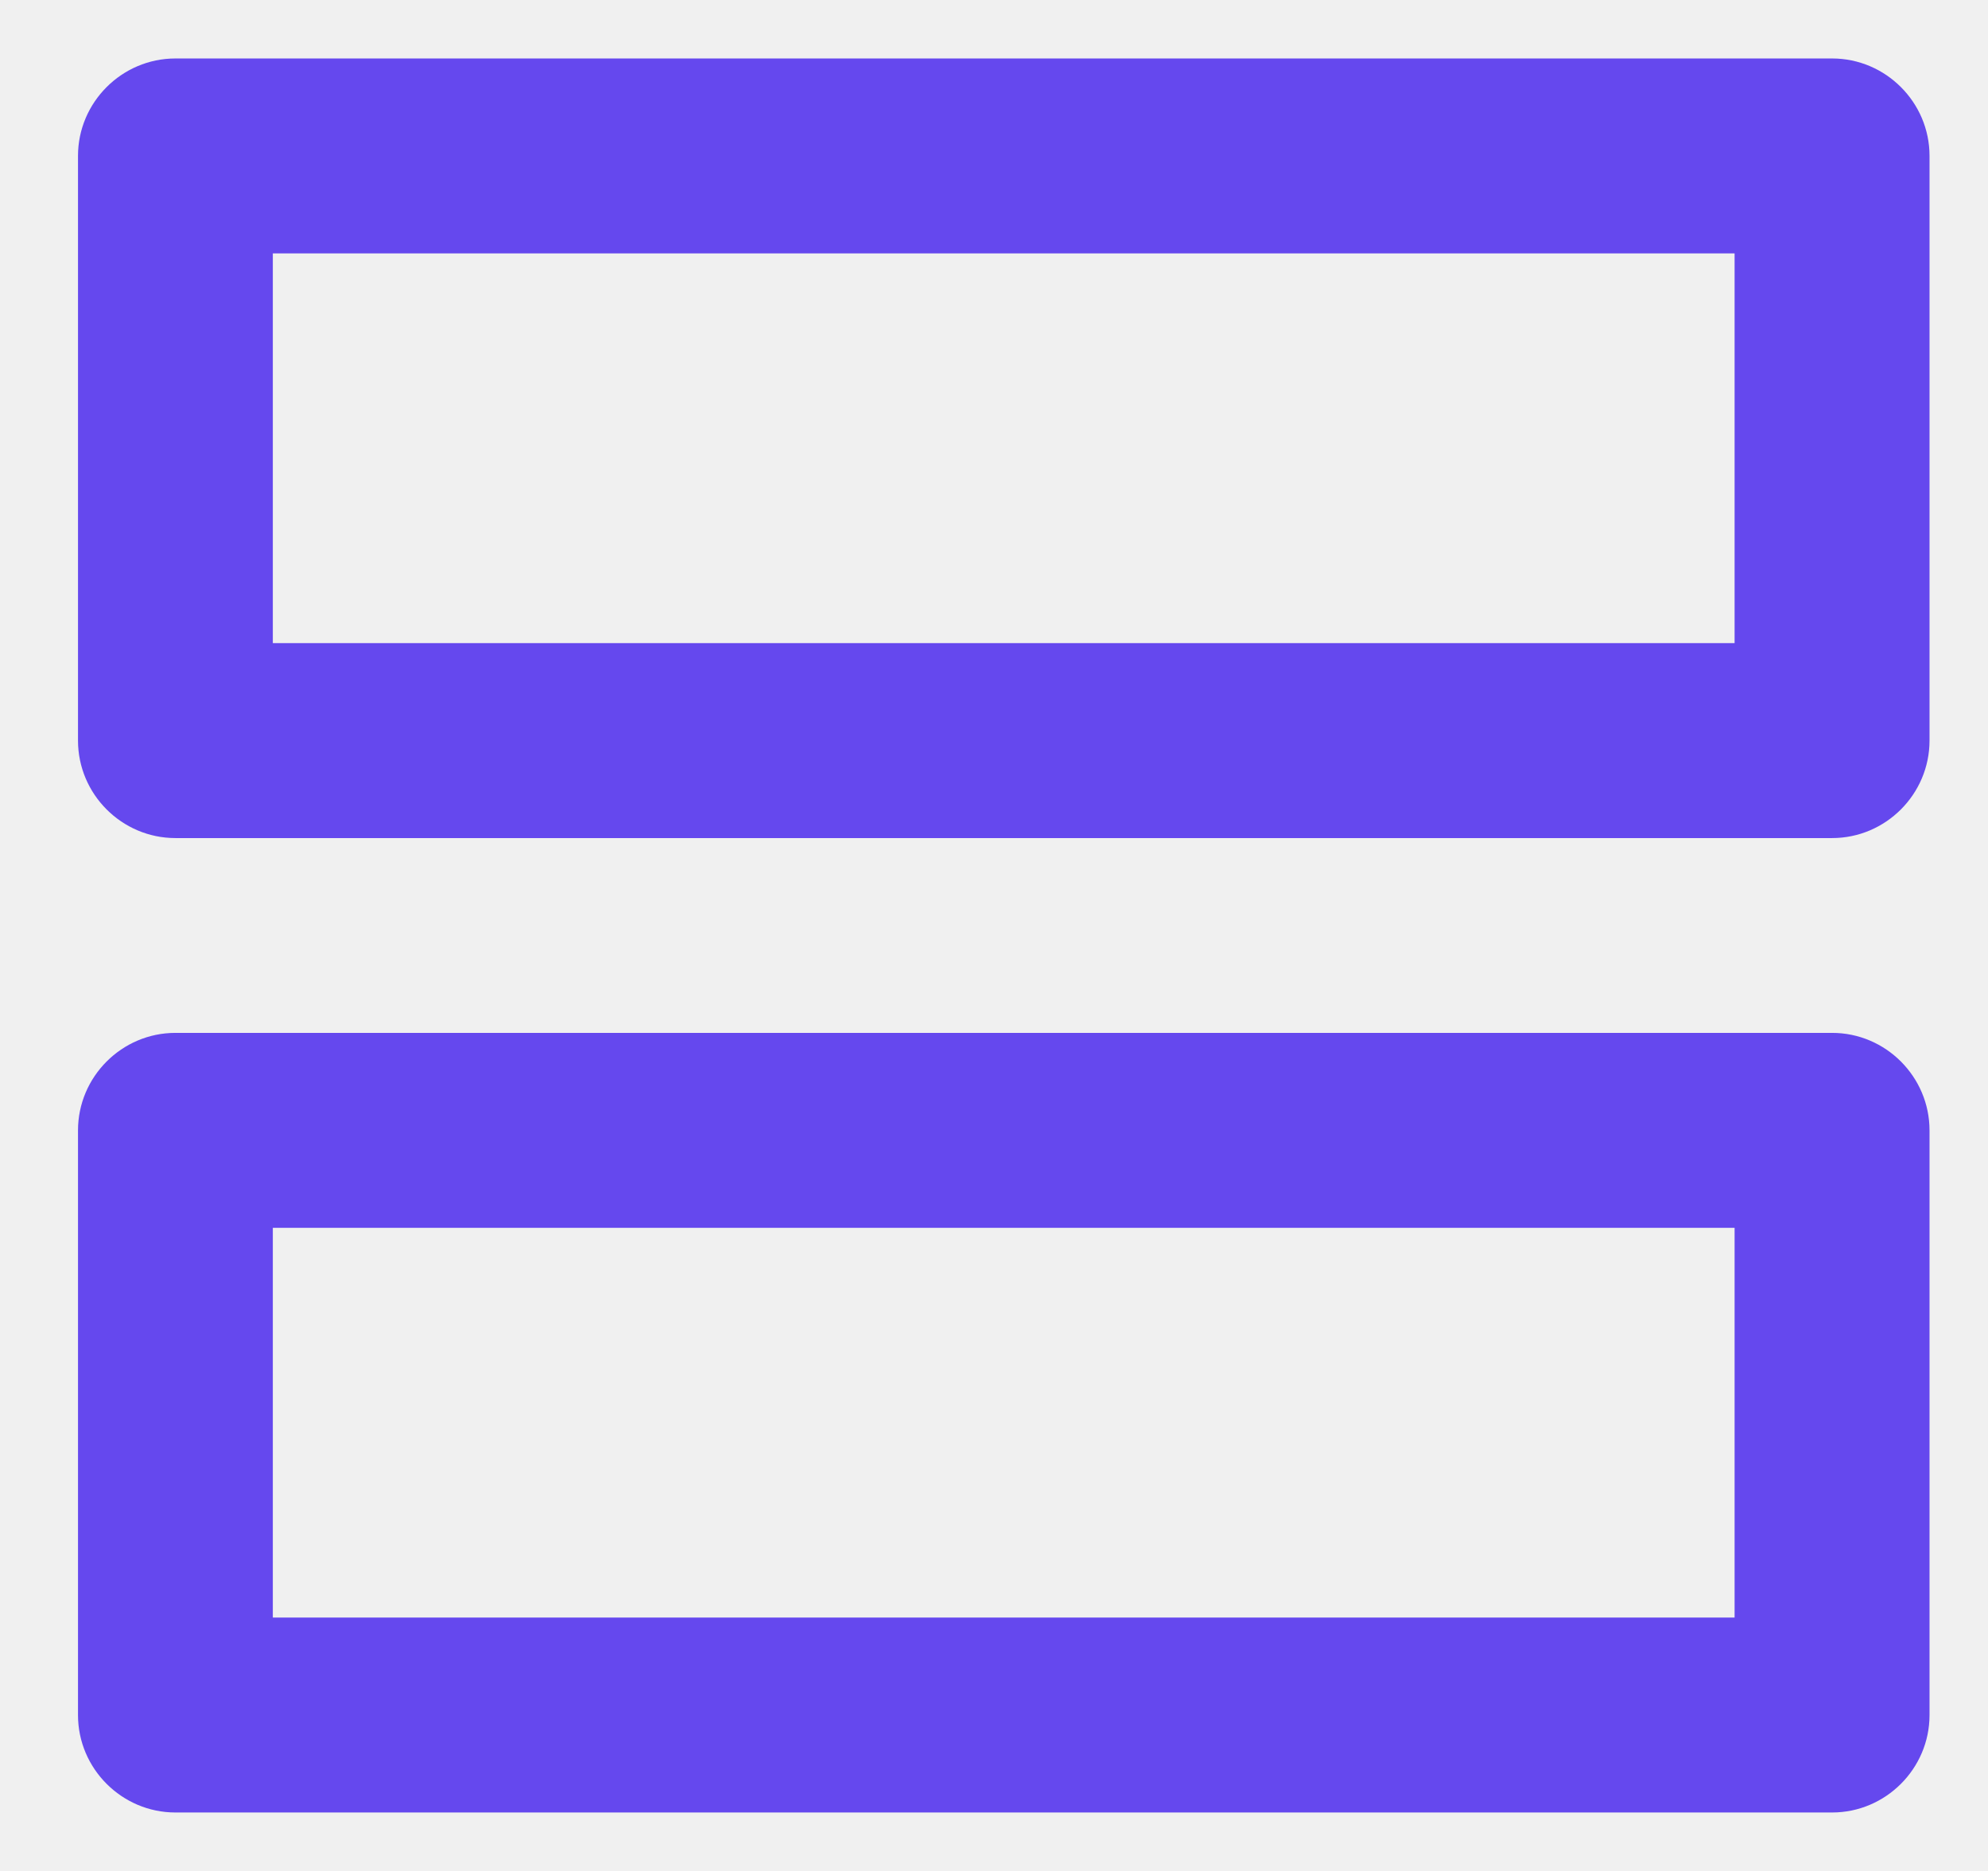
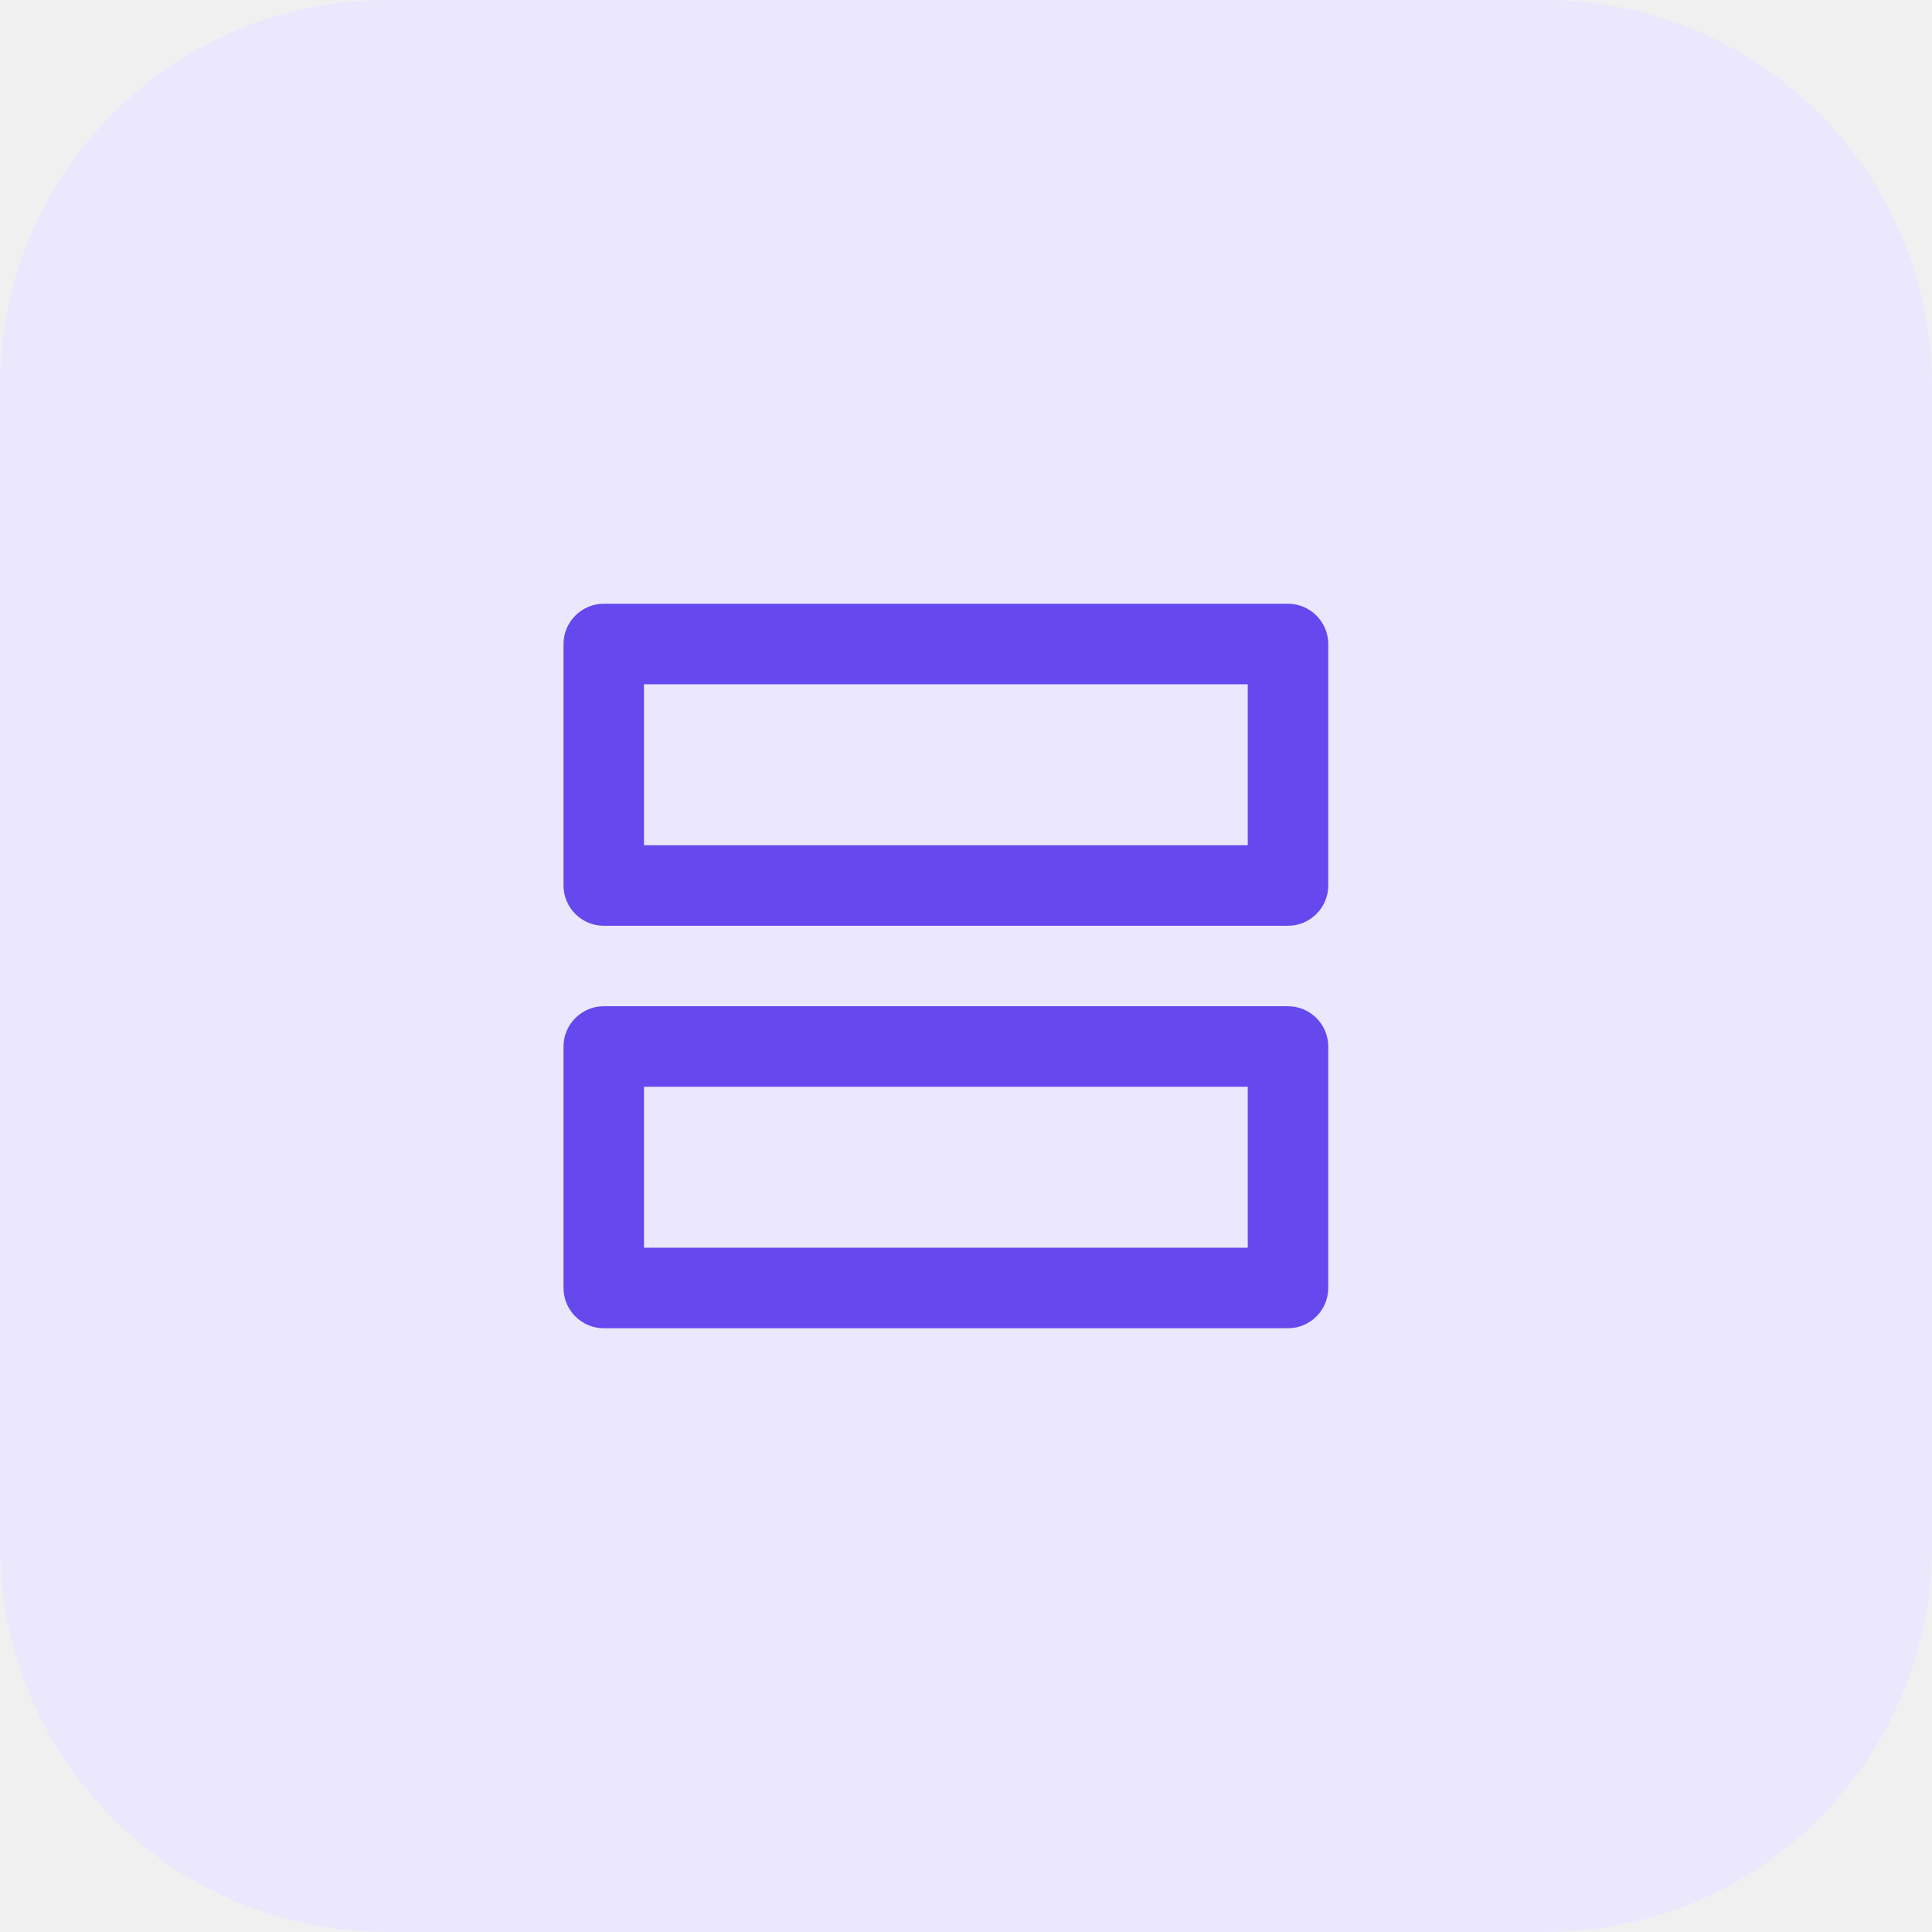
- <svg xmlns="http://www.w3.org/2000/svg" width="17" height="16" viewBox="0 0 17 16" fill="none">
-   <path d="M14.833 2.167V5.5H2.333V2.167H14.833ZM14.833 10.5V13.833H2.333V10.5H14.833ZM15.667 0.5H1.5C1.042 0.5 0.667 0.875 0.667 1.333V6.333C0.667 6.792 1.042 7.167 1.5 7.167H15.667C16.125 7.167 16.5 6.792 16.5 6.333V1.333C16.5 0.875 16.125 0.5 15.667 0.5ZM15.667 8.833H1.5C1.042 8.833 0.667 9.208 0.667 9.667V14.667C0.667 15.125 1.042 15.5 1.5 15.5H15.667C16.125 15.5 16.5 15.125 16.5 14.667V9.667C16.5 9.208 16.125 8.833 15.667 8.833Z" fill="#6548EE" />
+ <svg xmlns="http://www.w3.org/2000/svg" width="40" height="40" viewBox="0 0 40 40" fill="none">
+   <rect width="40" height="40" rx="8" fill="#EBE8FD" />
+   <g clip-path="url(#clip0_0_482)">
+     <path d="M25.833 14.167V17.5H13.333V14.167H25.833ZM25.833 22.5V25.833H13.333V22.5H25.833ZM26.667 12.5H12.5C12.042 12.5 11.667 12.875 11.667 13.333V18.333C11.667 18.792 12.042 19.167 12.5 19.167H26.667C27.125 19.167 27.5 18.792 27.5 18.333V13.333C27.5 12.875 27.125 12.5 26.667 12.5ZM26.667 20.833H12.5C12.042 20.833 11.667 21.208 11.667 21.667V26.667C11.667 27.125 12.042 27.5 12.5 27.5H26.667C27.125 27.5 27.5 27.125 27.5 26.667V21.667C27.5 21.208 27.125 20.833 26.667 20.833Z" fill="#6548EE" />
+   </g>
+   <defs>
+     <clipPath id="clip0_0_482">
+       <rect width="20" height="20" fill="white" transform="translate(10 10)" />
+     </clipPath>
+   </defs>
</svg>
